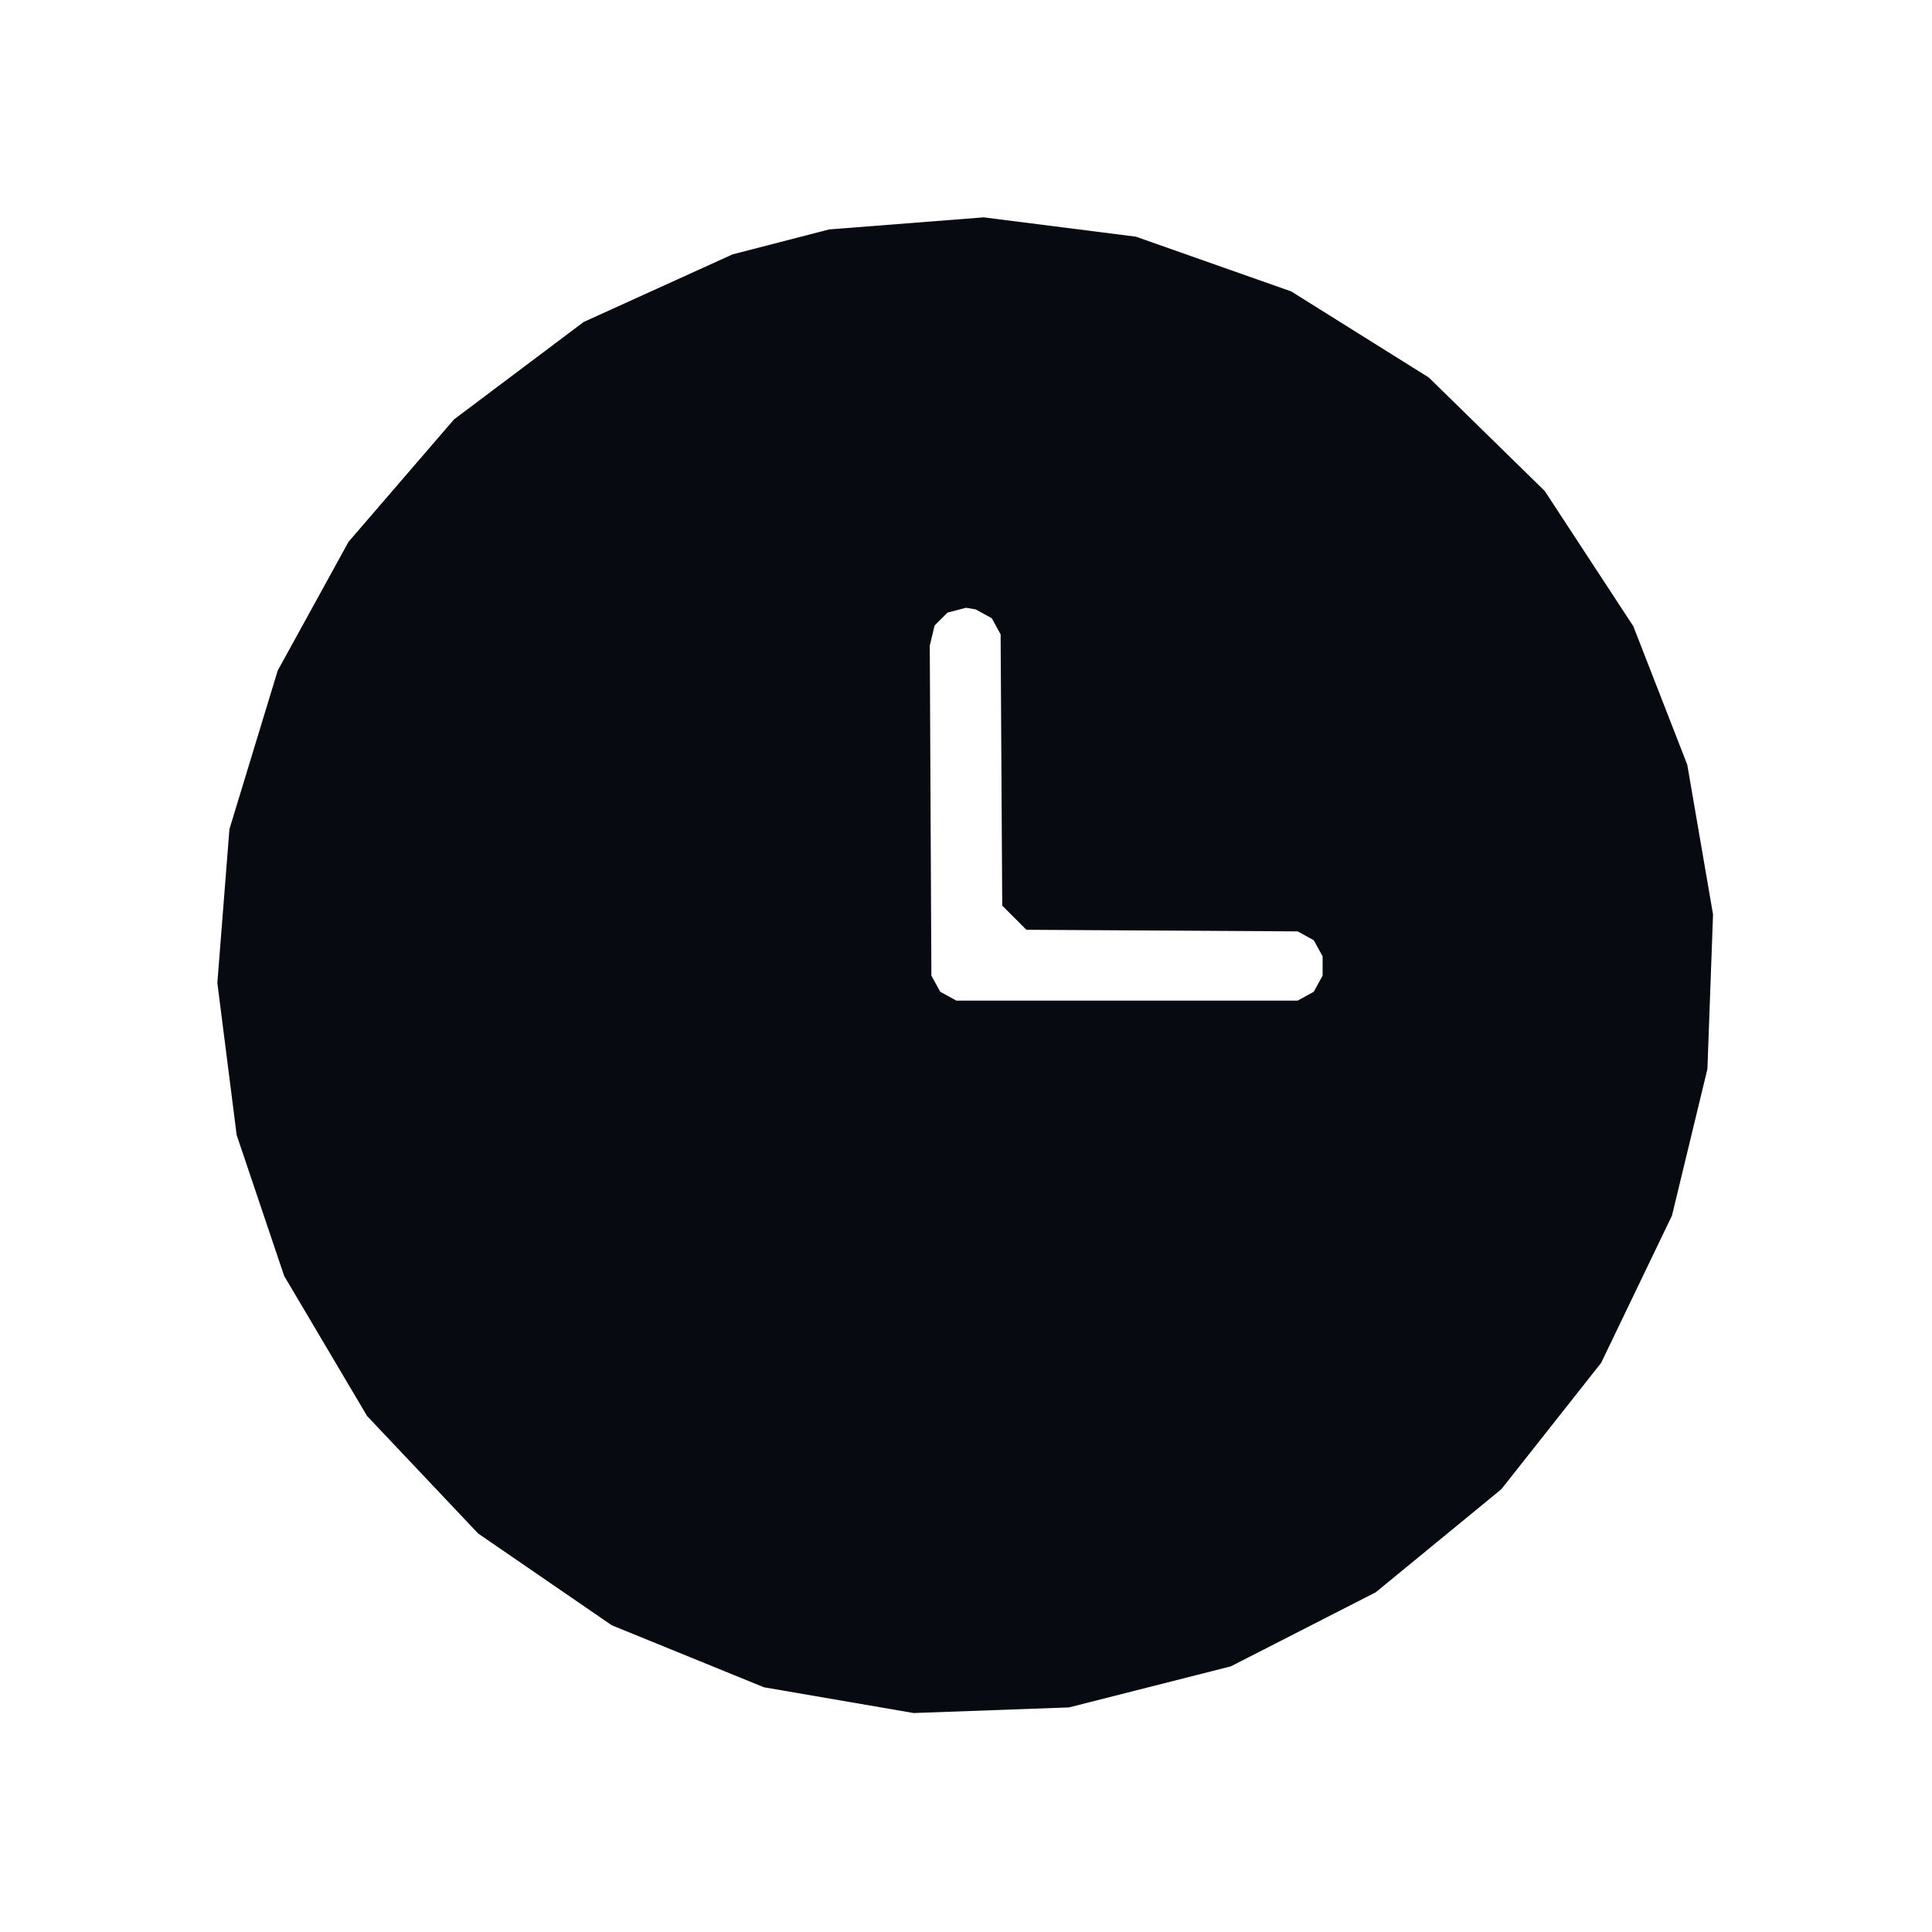
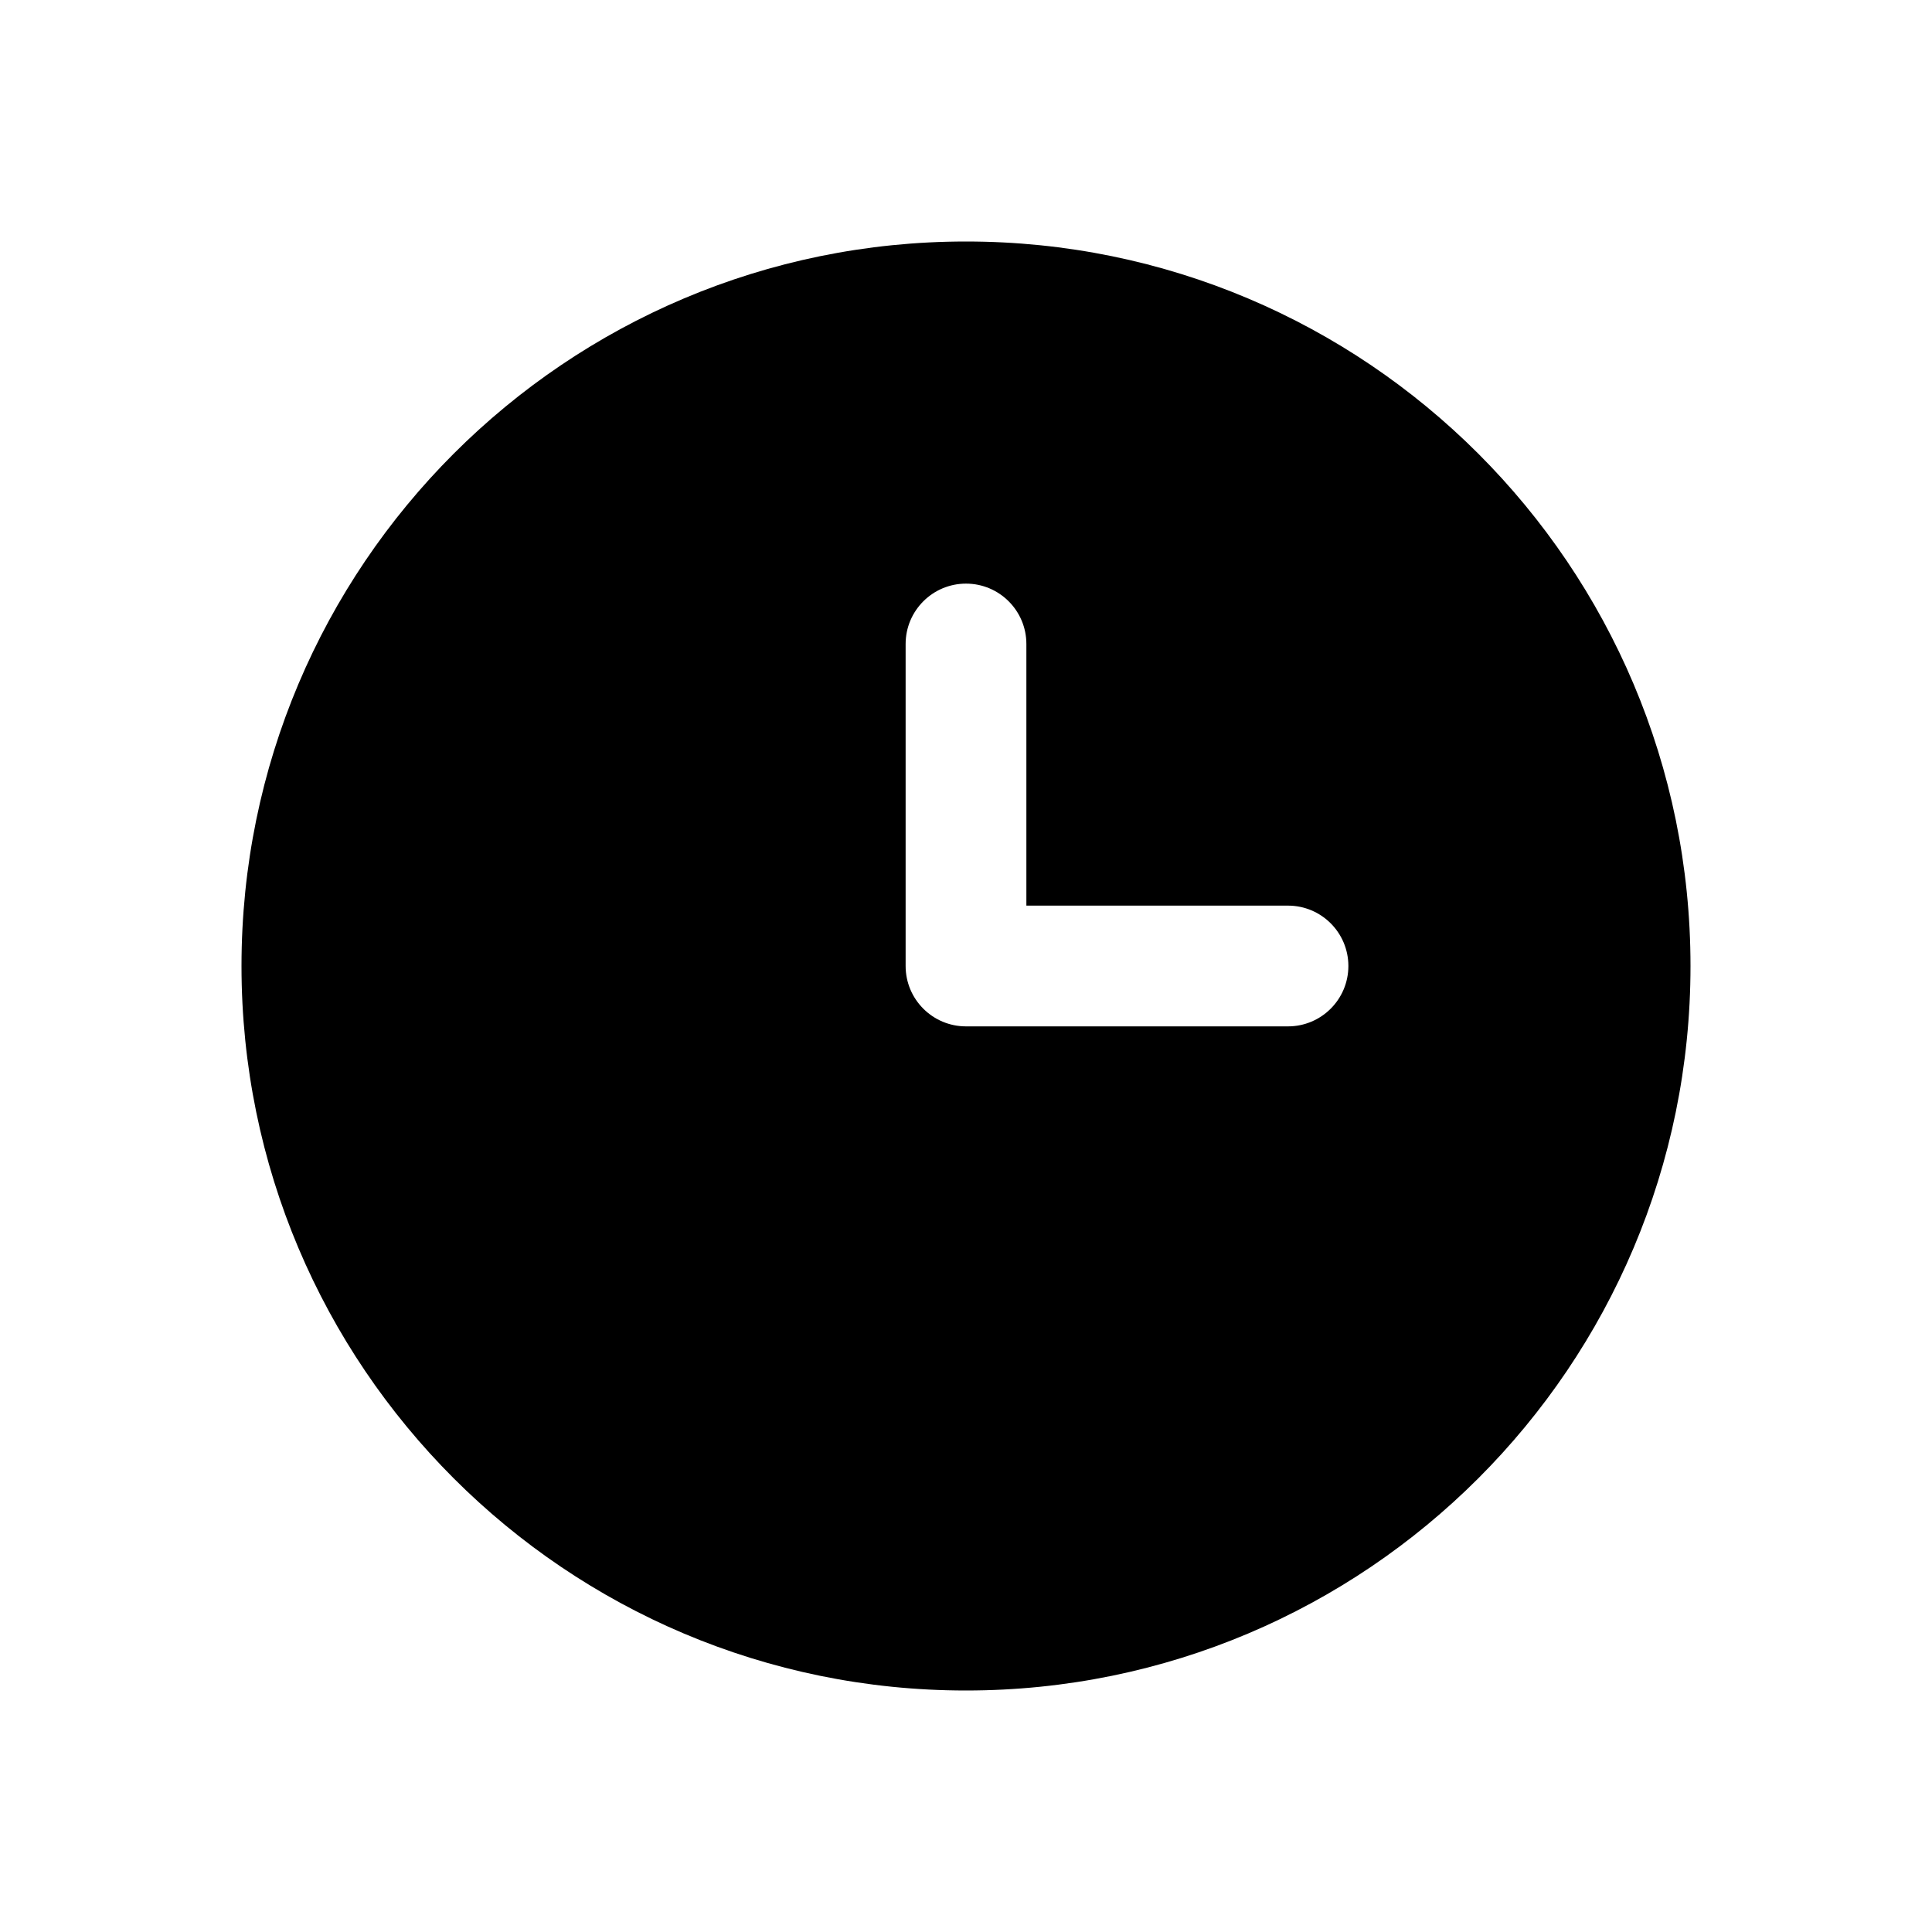
<svg xmlns="http://www.w3.org/2000/svg" width="24" height="24" viewBox="0 0 24 24" fill="none">
-   <path d="M10.3 2.85L12.22 2.7L14.11 2.94L16.04 3.62L17.75 4.69L19.19 6.1L20.29 7.78L20.96 9.5L21.28 11.36L21.21 13.28L20.77 15.1L19.89 16.93L18.65 18.5L17.09 19.78L15.29 20.7L13.28 21.21L11.35 21.28L9.49 20.96L7.6 20.19L5.94 19.05L4.56 17.59L3.53 15.85L2.94 14.1L2.7 12.21L2.85 10.3L3.45 8.33L4.33 6.73L5.64 5.21L7.25 4L9.1 3.16ZM12 7.55L11.77 7.61L11.61 7.77L11.55 8.02L11.57 12.12L11.68 12.32L11.88 12.43L16.12 12.43L16.32 12.32L16.43 12.12L16.43 11.88L16.32 11.68L16.12 11.57L12.75 11.55L12.45 11.25L12.43 7.88L12.32 7.68L12.12 7.57Z" fill="#070A10" />
+   <path d="M12 3C16.971 3 21 7.029 21 12C21 16.971 16.971 21 12 21C7.029 21 3 16.971 3 12C3 7.029 7.029 3 12 3ZM12 7.25C11.586 7.25 11.25 7.586 11.25 8V12C11.25 12.414 11.586 12.75 12 12.75H16C16.414 12.75 16.75 12.414 16.75 12C16.75 11.586 16.414 11.25 16 11.25H12.75V8C12.75 7.586 12.414 7.25 12 7.25Z" fill="#000" />
</svg>
